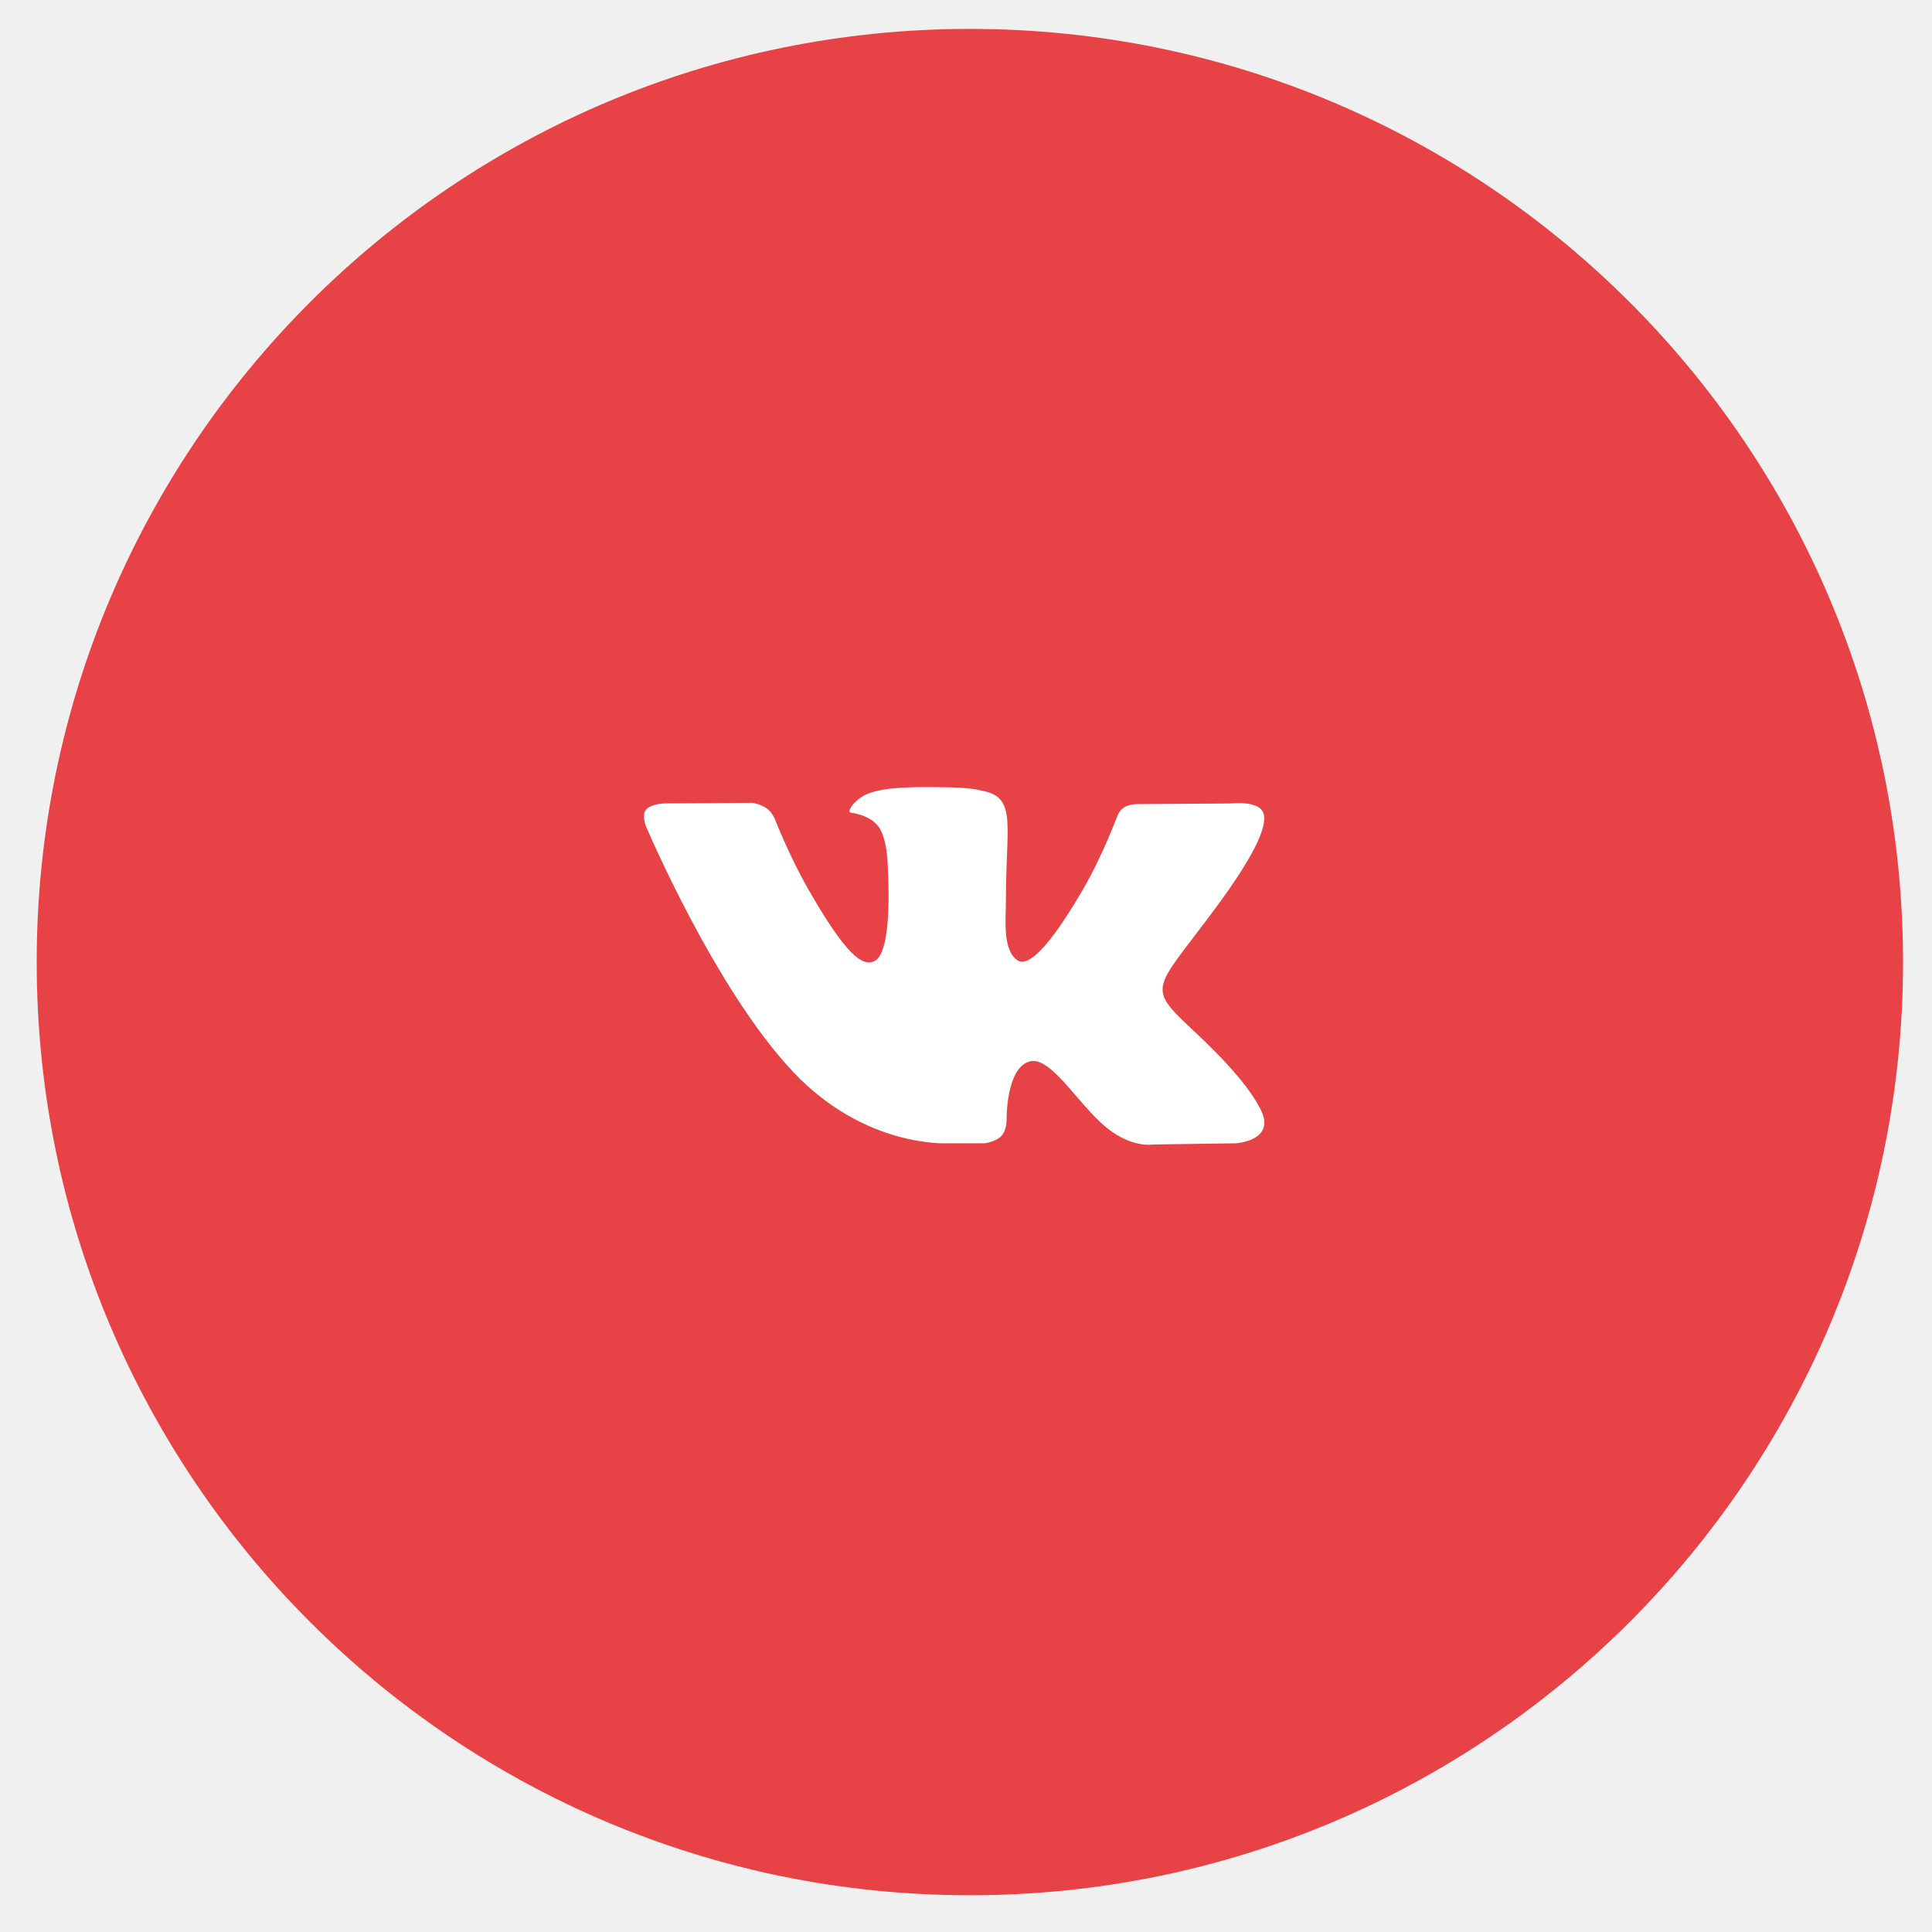
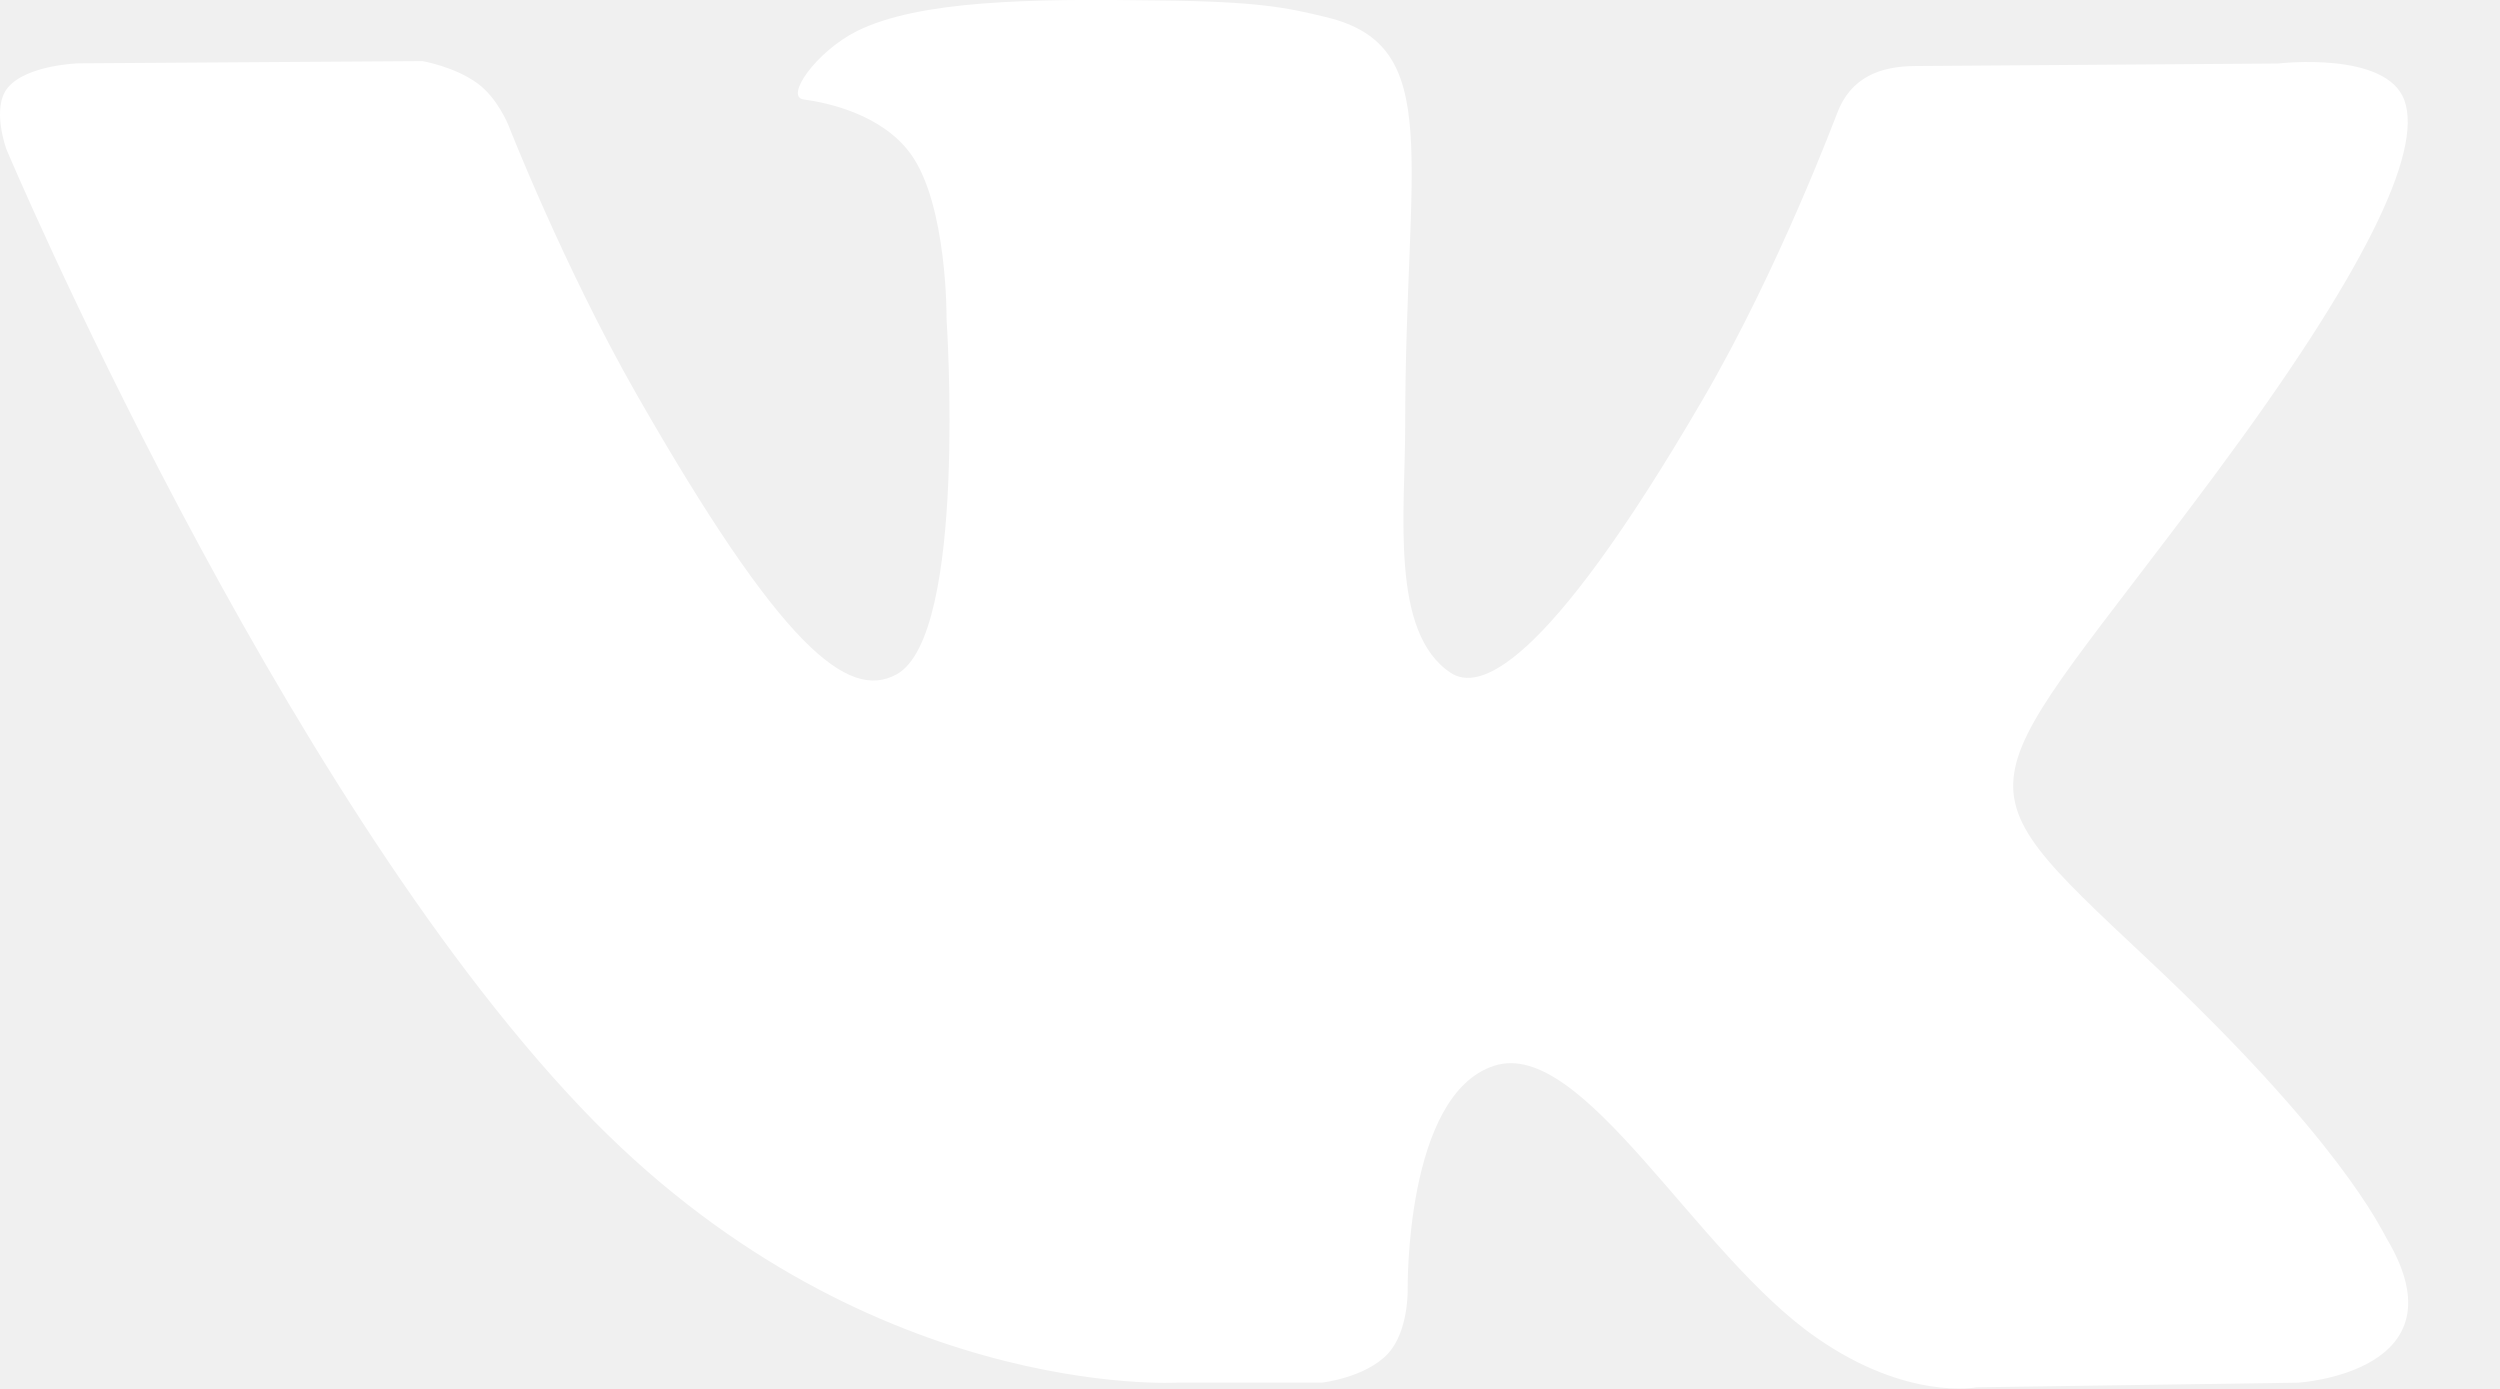
- <svg xmlns="http://www.w3.org/2000/svg" width="81" height="81" viewBox="0 0 81 81" fill="none">
-   <path fill-rule="evenodd" clip-rule="evenodd" d="M40.662 1.211C62.269 1.211 79.786 18.728 79.786 40.336C79.786 61.943 62.269 79.46 40.662 79.46C19.054 79.46 1.538 61.943 1.538 40.336C1.538 18.728 19.054 1.211 40.662 1.211Z" fill="white" />
-   <path fill-rule="evenodd" clip-rule="evenodd" d="M40.662 1.211C62.269 1.211 79.786 18.728 79.786 40.336C79.786 61.943 62.269 79.46 40.662 79.46C19.054 79.46 1.538 61.943 1.538 40.336C1.538 18.728 19.054 1.211 40.662 1.211Z" fill="#E74246" />
-   <path d="M43.138 44.51C44.094 44.201 45.318 46.55 46.621 47.449C47.599 48.13 48.348 47.983 48.348 47.983L51.821 47.933C51.821 47.933 53.636 47.821 52.778 46.379C52.707 46.259 52.275 45.31 50.193 43.357C48.016 41.314 48.311 41.645 50.932 38.113C52.529 35.96 53.168 34.645 52.968 34.085C52.776 33.546 51.603 33.686 51.603 33.686L47.69 33.713C47.309 33.714 46.986 33.832 46.839 34.228C46.836 34.232 46.218 35.894 45.394 37.307C43.653 40.296 42.958 40.455 42.67 40.268C42.009 39.835 42.176 38.531 42.176 37.604C42.176 34.707 42.608 33.499 41.33 33.187C40.903 33.083 40.591 33.015 39.502 33.005C38.11 32.984 36.928 33.005 36.258 33.334C35.813 33.557 35.472 34.046 35.679 34.074C35.939 34.109 36.522 34.234 36.834 34.66C37.235 35.212 37.223 36.449 37.223 36.449C37.223 36.449 37.452 39.86 36.683 40.283C36.155 40.573 35.433 39.981 33.88 37.267C33.087 35.879 32.488 34.345 32.488 34.345C32.488 34.345 32.372 34.06 32.162 33.904C31.912 33.719 31.562 33.66 31.562 33.66L27.848 33.684C27.848 33.684 27.29 33.7 27.085 33.946C26.903 34.164 27.07 34.614 27.07 34.614C27.07 34.614 29.979 41.495 33.273 44.961C36.293 48.143 39.725 47.932 39.725 47.932H41.28C41.28 47.932 41.749 47.878 41.989 47.62C42.213 47.38 42.203 46.929 42.203 46.929C42.203 46.929 42.172 44.82 43.138 44.51Z" fill="white" />
+ <svg xmlns="http://www.w3.org/2000/svg" width="27" height="15" viewBox="0 0 27 15" fill="none">
+   <path d="M16.138 11.51C17.094 11.201 18.318 13.55 19.621 14.449C20.599 15.13 21.348 14.983 21.348 14.983L24.821 14.933C24.821 14.933 26.636 14.821 25.778 13.379C25.707 13.259 25.275 12.31 23.193 10.357C21.016 8.314 21.311 8.645 23.932 5.113C25.529 2.96 26.168 1.645 25.968 1.085C25.776 0.546 24.603 0.686 24.603 0.686L20.69 0.713C20.309 0.714 19.986 0.832 19.839 1.228C19.836 1.232 19.218 2.894 18.394 4.307C16.653 7.296 15.958 7.455 15.67 7.268C15.009 6.835 15.176 5.531 15.176 4.604C15.176 1.707 15.608 0.499 14.33 0.187C13.903 0.083 13.591 0.015 12.502 0.005C11.11 -0.016 9.928 0.005 9.258 0.334C8.813 0.557 8.472 1.046 8.679 1.074C8.939 1.109 9.522 1.234 9.834 1.66C10.235 2.212 10.223 3.449 10.223 3.449C10.223 3.449 10.452 6.86 9.683 7.283C9.155 7.573 8.433 6.981 6.88 4.267C6.087 2.879 5.488 1.345 5.488 1.345C5.488 1.345 5.372 1.06 5.162 0.904C4.912 0.719 4.562 0.66 4.562 0.66L0.848 0.684C0.848 0.684 0.29 0.7 0.085 0.946C-0.097 1.164 0.07 1.614 0.07 1.614C0.07 1.614 2.979 8.495 6.273 11.961C9.293 15.143 12.725 14.932 12.725 14.932H14.28C14.28 14.932 14.749 14.878 14.989 14.62C15.213 14.38 15.203 13.929 15.203 13.929C15.203 13.929 15.172 11.82 16.138 11.51Z" fill="white" />
</svg>
